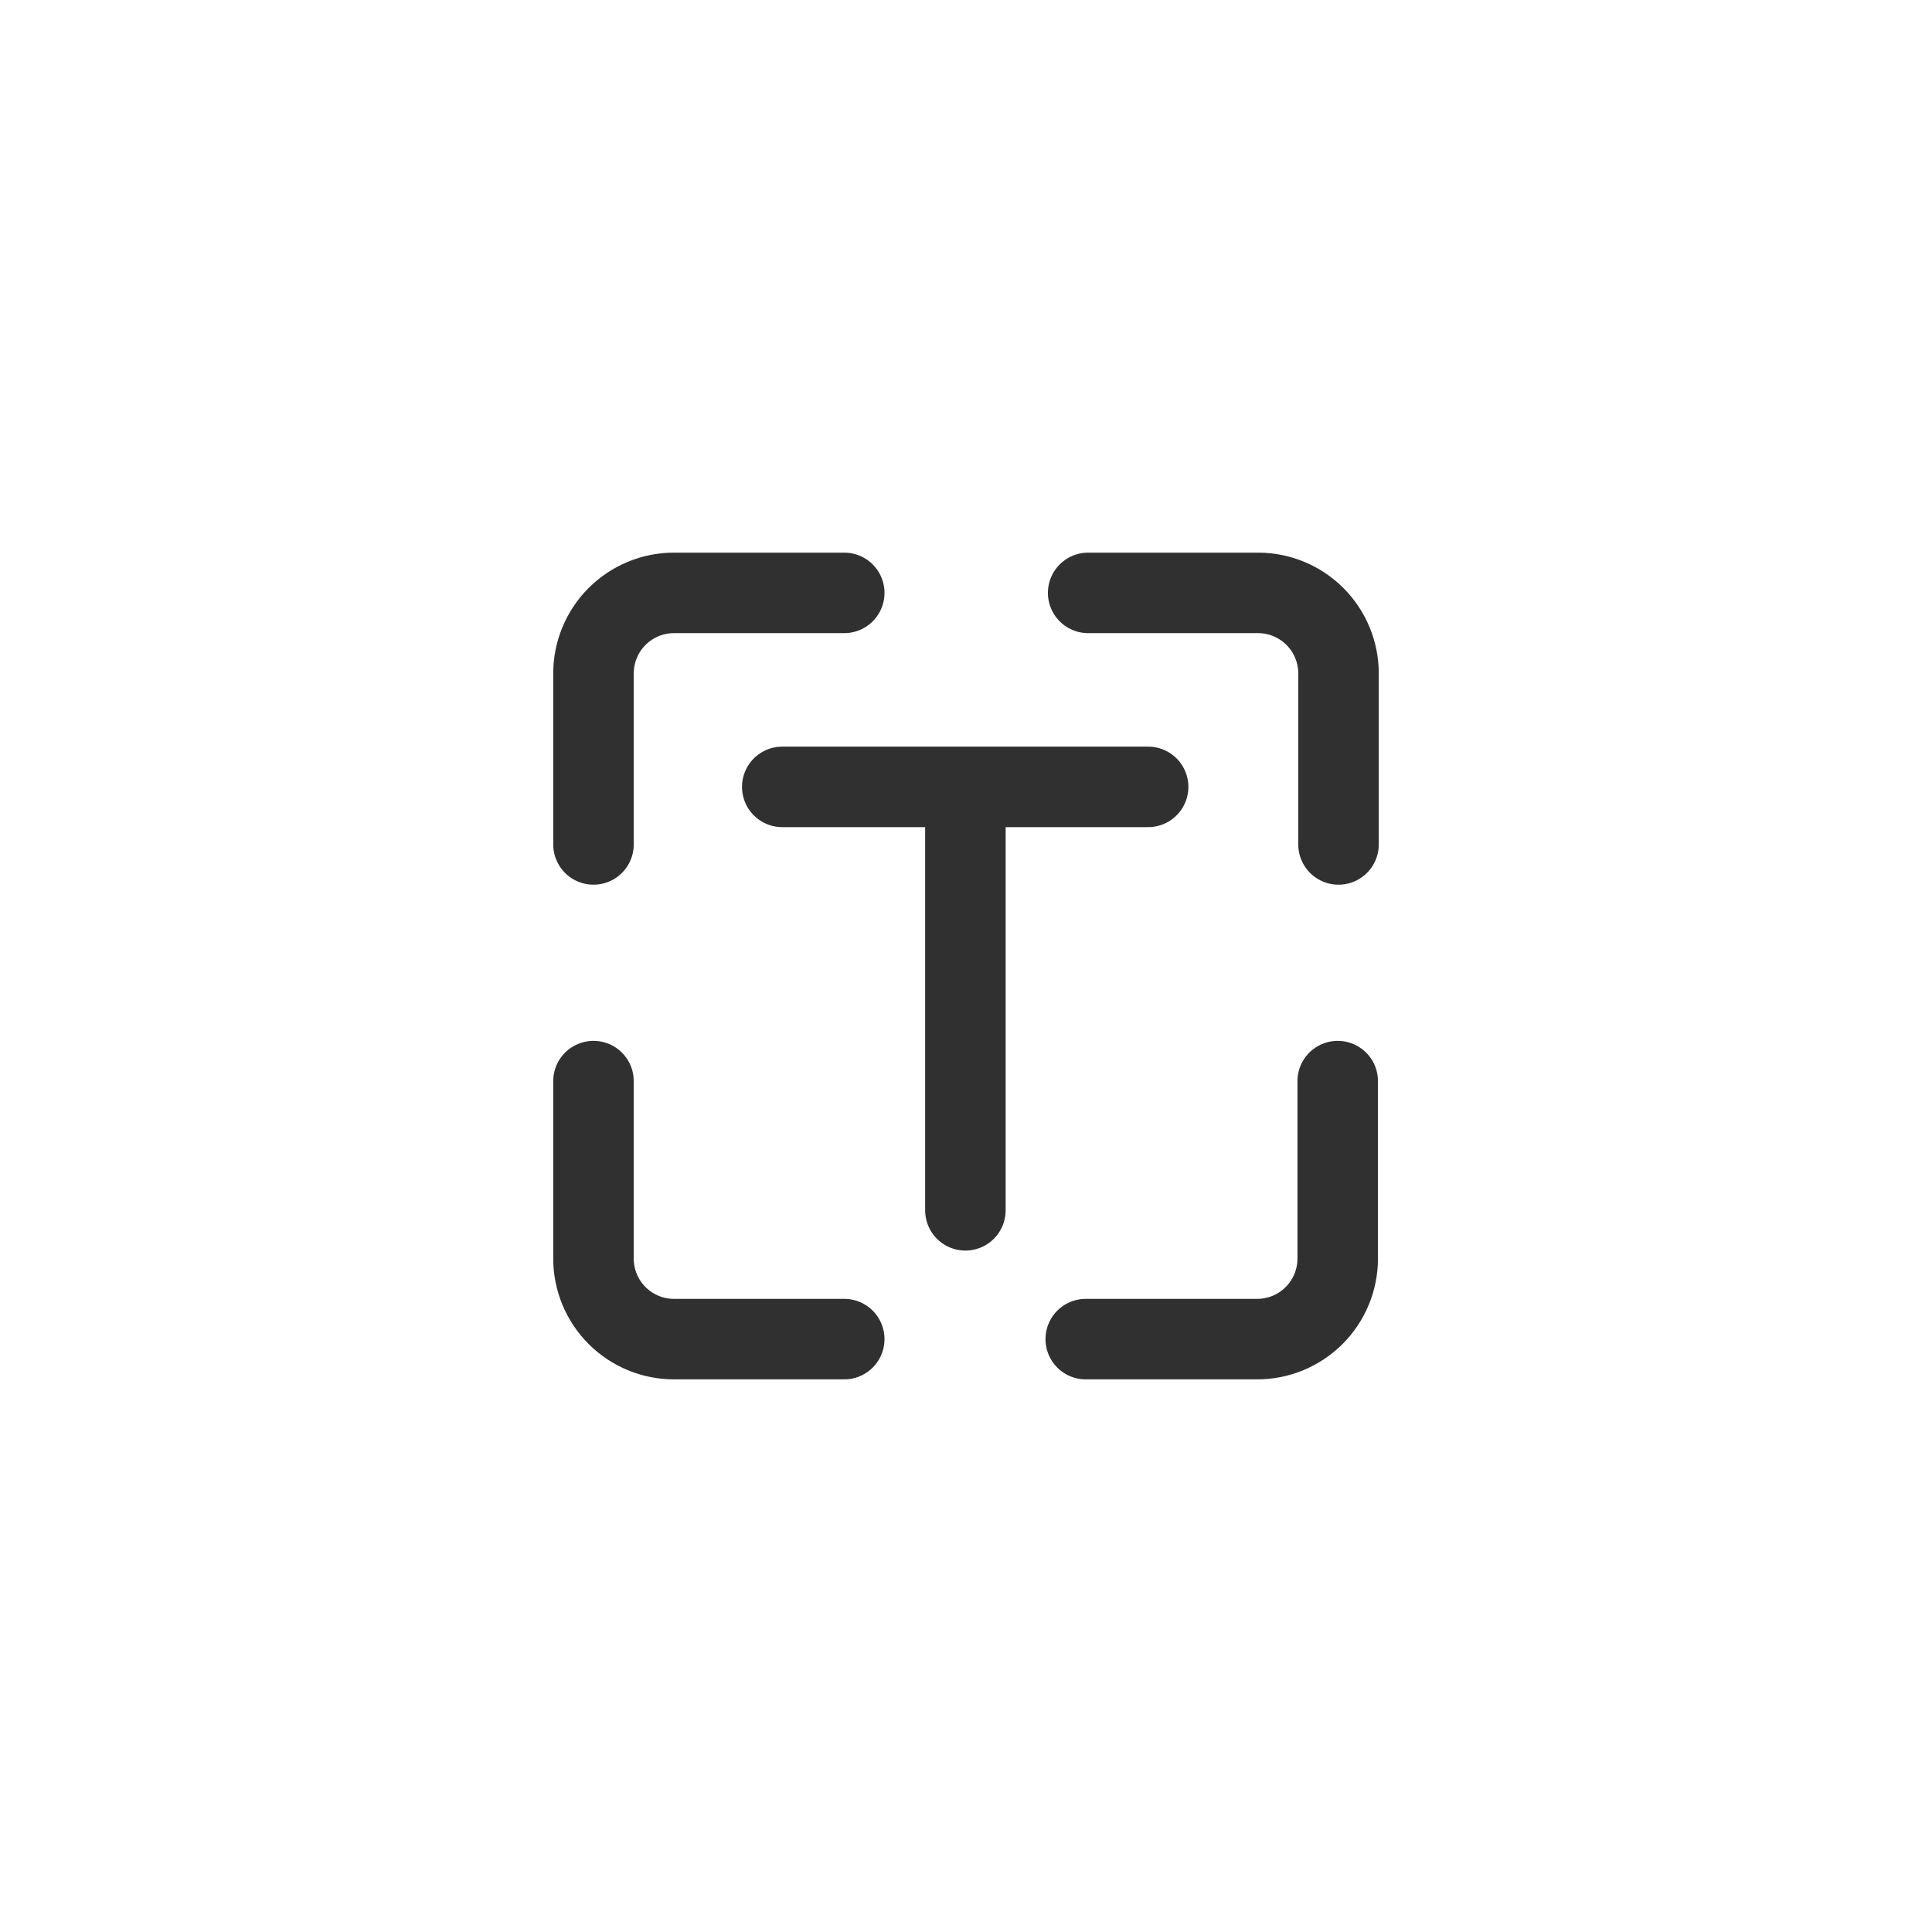
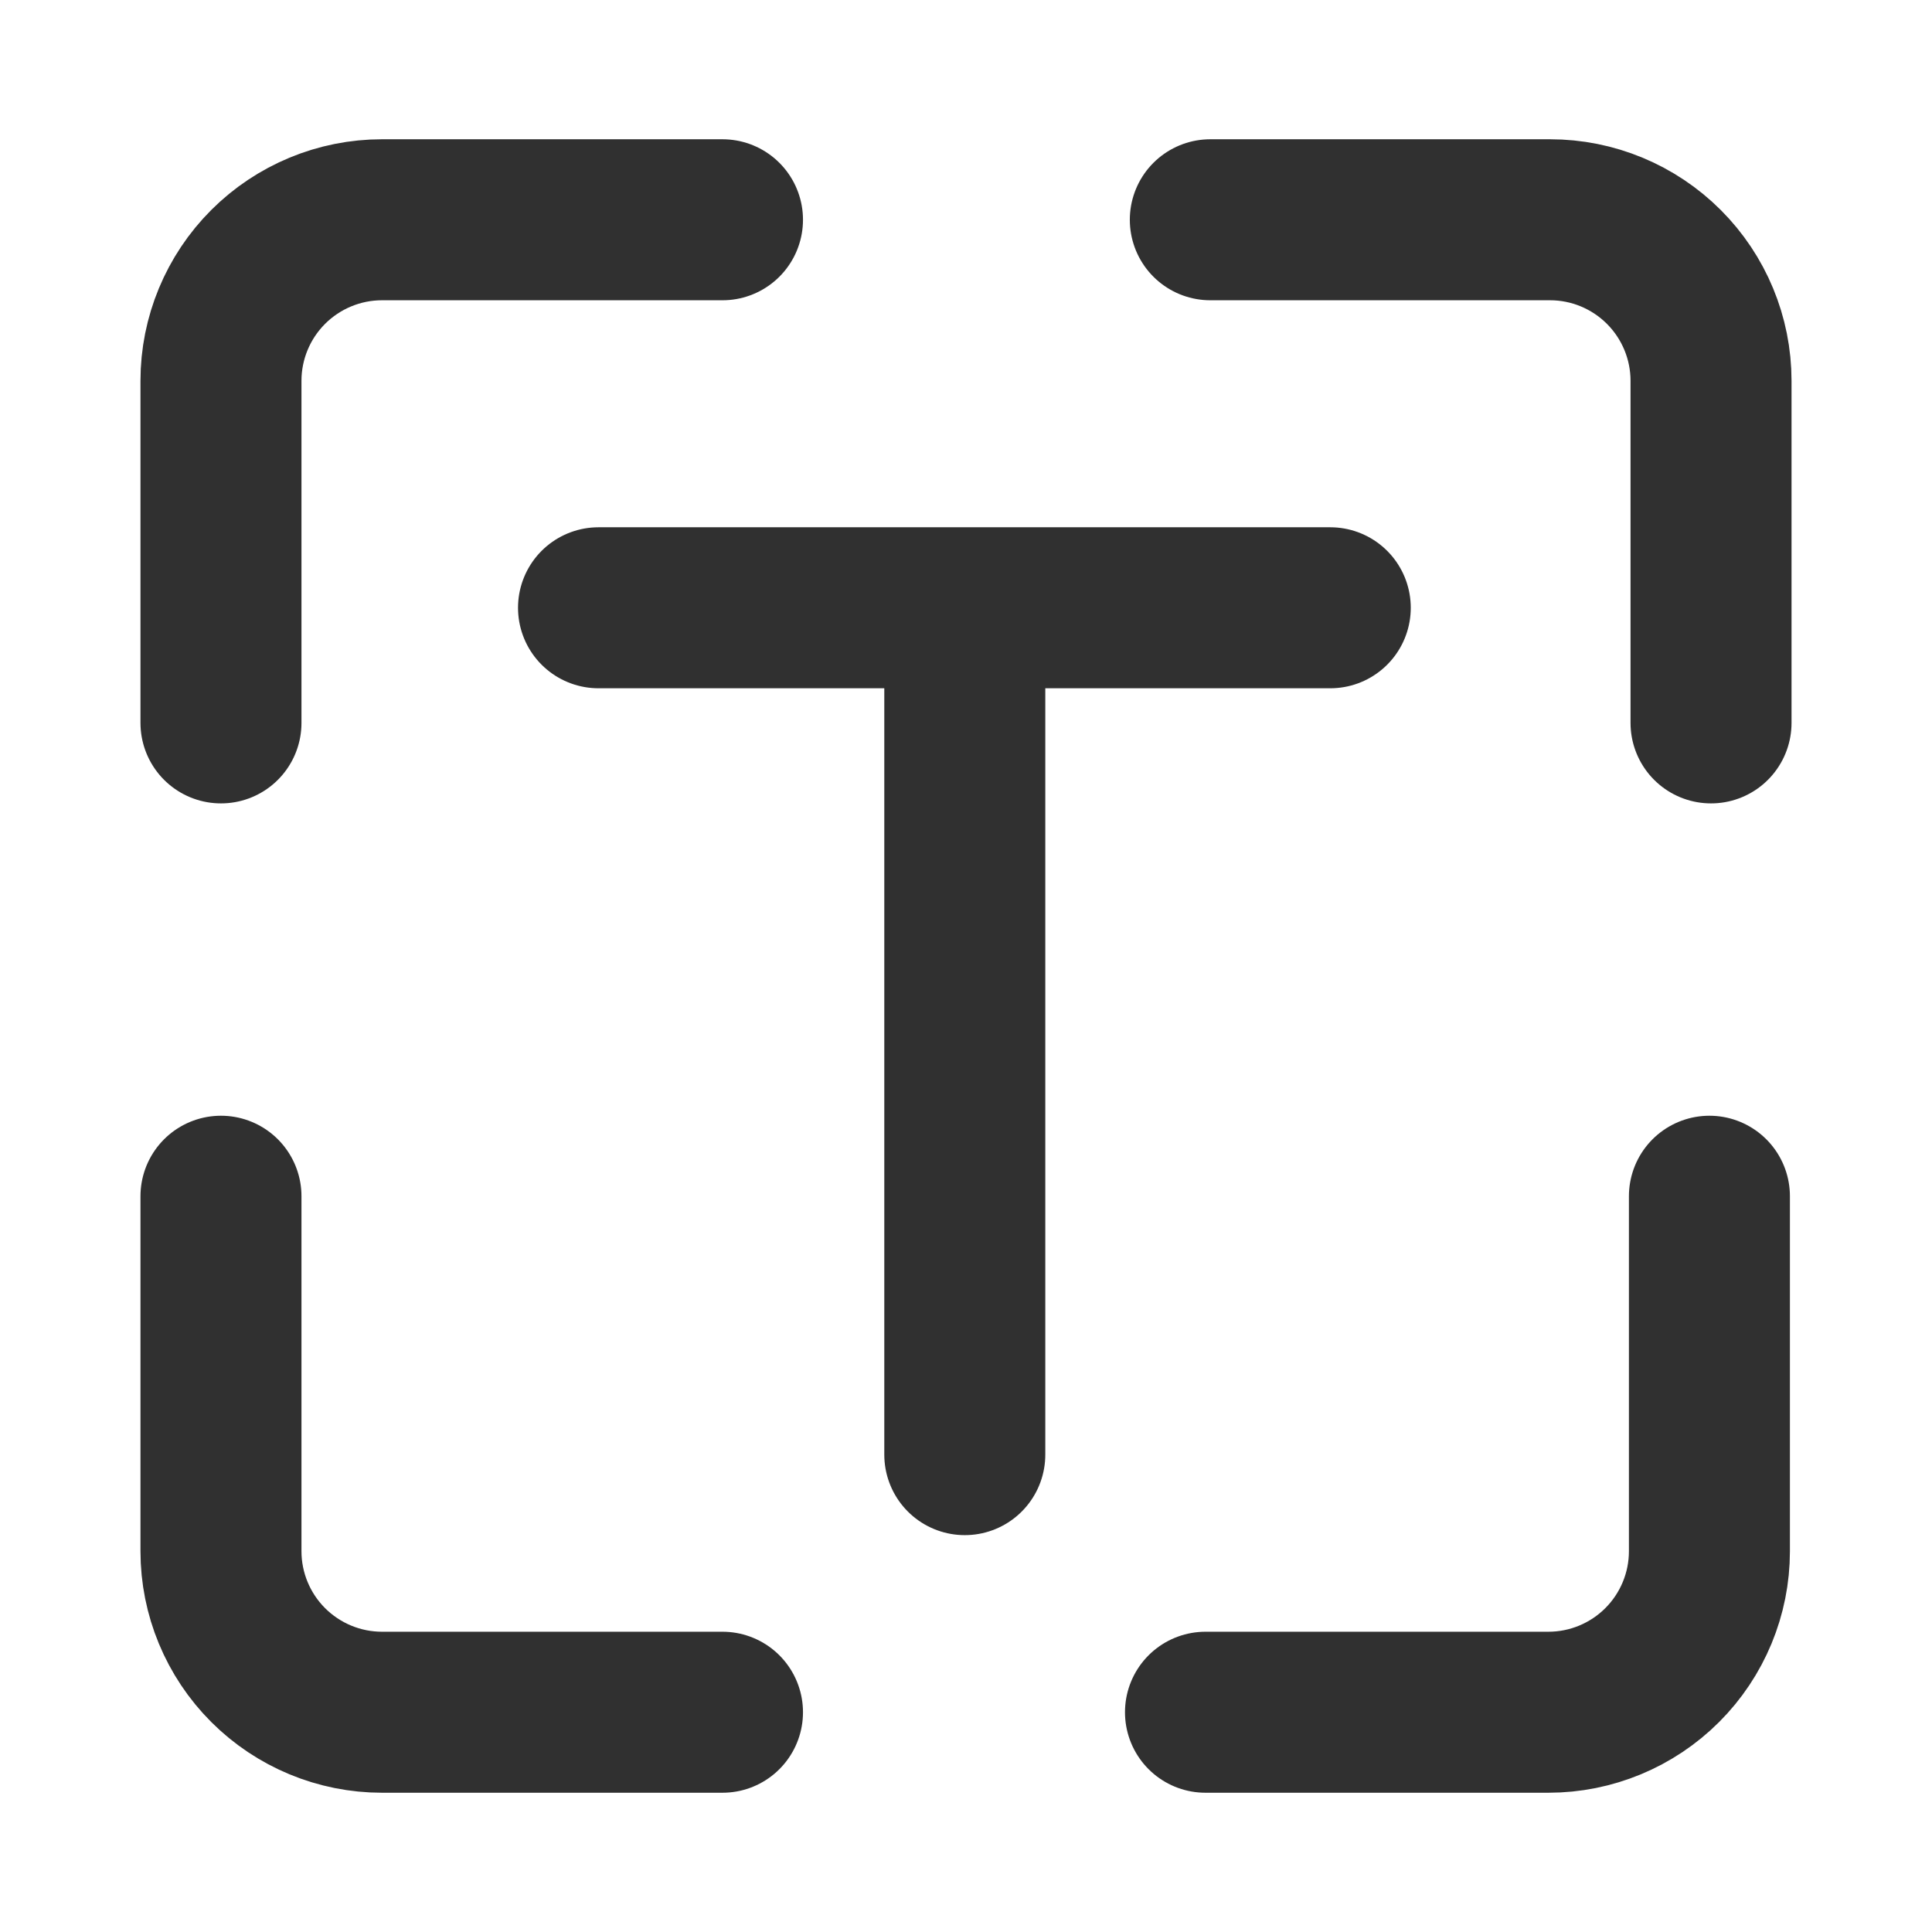
- <svg xmlns="http://www.w3.org/2000/svg" width="48" height="48" viewBox="0 0 48 48" fill="none">
-   <path d="M27.035 14.73H31.255C31.786 14.73 32.294 14.941 32.669 15.316C33.044 15.691 33.255 16.2 33.255 16.73V20.98" stroke="#303030" stroke-width="2" stroke-linecap="round" stroke-linejoin="round" />
-   <path d="M20.975 33.27H16.745C16.215 33.27 15.706 33.059 15.331 32.684C14.956 32.309 14.745 31.8 14.745 31.27V26.86" stroke="#303030" stroke-width="2" stroke-linecap="round" stroke-linejoin="round" />
-   <path d="M20.975 14.73H16.745C16.215 14.73 15.706 14.941 15.331 15.316C14.956 15.691 14.745 16.2 14.745 16.73V20.98" stroke="#303030" stroke-width="2" stroke-linecap="round" stroke-linejoin="round" />
-   <path d="M26.975 33.27H31.235C31.765 33.27 32.274 33.059 32.649 32.684C33.024 32.309 33.235 31.8 33.235 31.27V26.86" stroke="#303030" stroke-width="2" stroke-linecap="round" stroke-linejoin="round" />
-   <path d="M19.435 19.55H28.525" stroke="#303030" stroke-width="2" stroke-linecap="round" stroke-linejoin="round" />
-   <path d="M23.985 30.07V19.76" stroke="#303030" stroke-width="2" stroke-linecap="round" stroke-linejoin="round" />
+ <svg xmlns="http://www.w3.org/2000/svg" width="24" height="24" viewBox="0 0 24 24" fill="none">
+   <path d="M15.035 2.73H19.255C19.786 2.73 20.294 2.941 20.669 3.316C21.044 3.691 21.255 4.2 21.255 4.73V8.98" stroke="#303030" stroke-width="2" stroke-linecap="round" stroke-linejoin="round" />
+   <path d="M8.975 21.27H4.745C4.215 21.27 3.706 21.059 3.331 20.684C2.956 20.309 2.745 19.8 2.745 19.27V14.86" stroke="#303030" stroke-width="2" stroke-linecap="round" stroke-linejoin="round" />
+   <path d="M8.975 2.73H4.745C4.215 2.73 3.706 2.941 3.331 3.316C2.956 3.691 2.745 4.2 2.745 4.73V8.98" stroke="#303030" stroke-width="2" stroke-linecap="round" stroke-linejoin="round" />
+   <path d="M14.975 21.27H19.235C19.765 21.27 20.274 21.059 20.649 20.684C21.024 20.309 21.235 19.8 21.235 19.27V14.86" stroke="#303030" stroke-width="2" stroke-linecap="round" stroke-linejoin="round" />
+   <path d="M7.435 7.55H16.525" stroke="#303030" stroke-width="2" stroke-linecap="round" stroke-linejoin="round" />
+   <path d="M11.985 18.07V7.76" stroke="#303030" stroke-width="2" stroke-linecap="round" stroke-linejoin="round" />
</svg>
